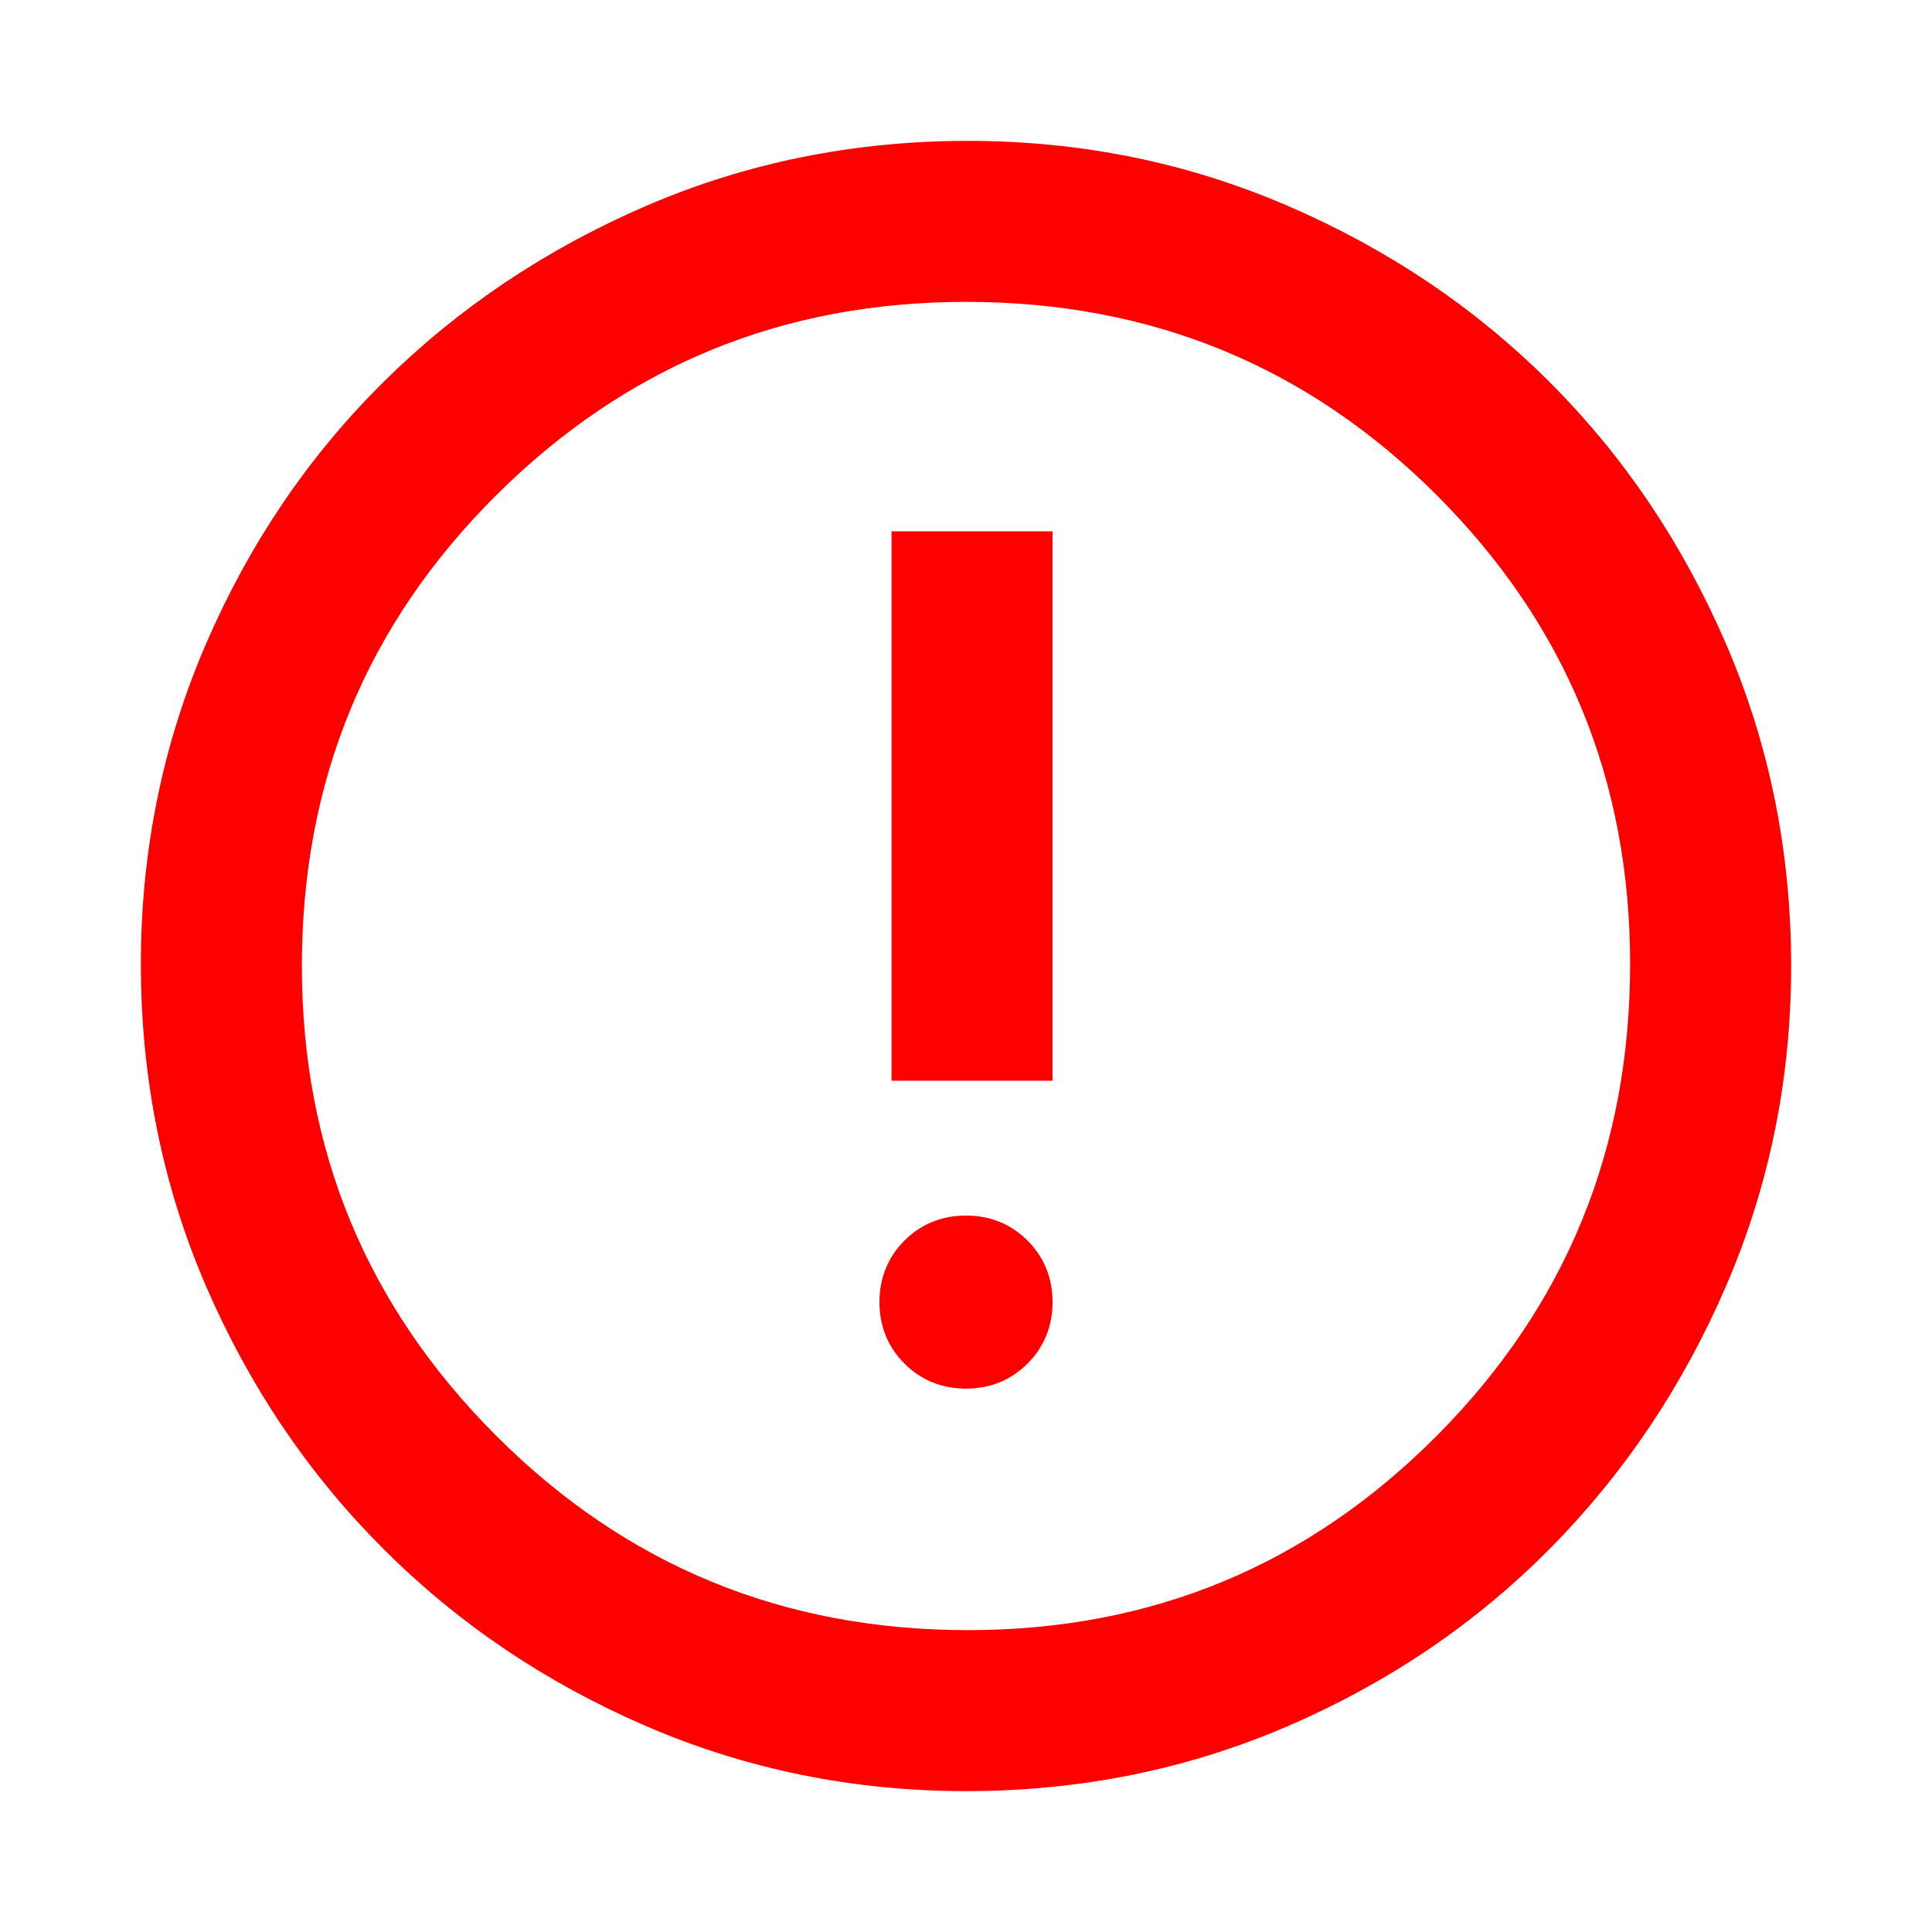
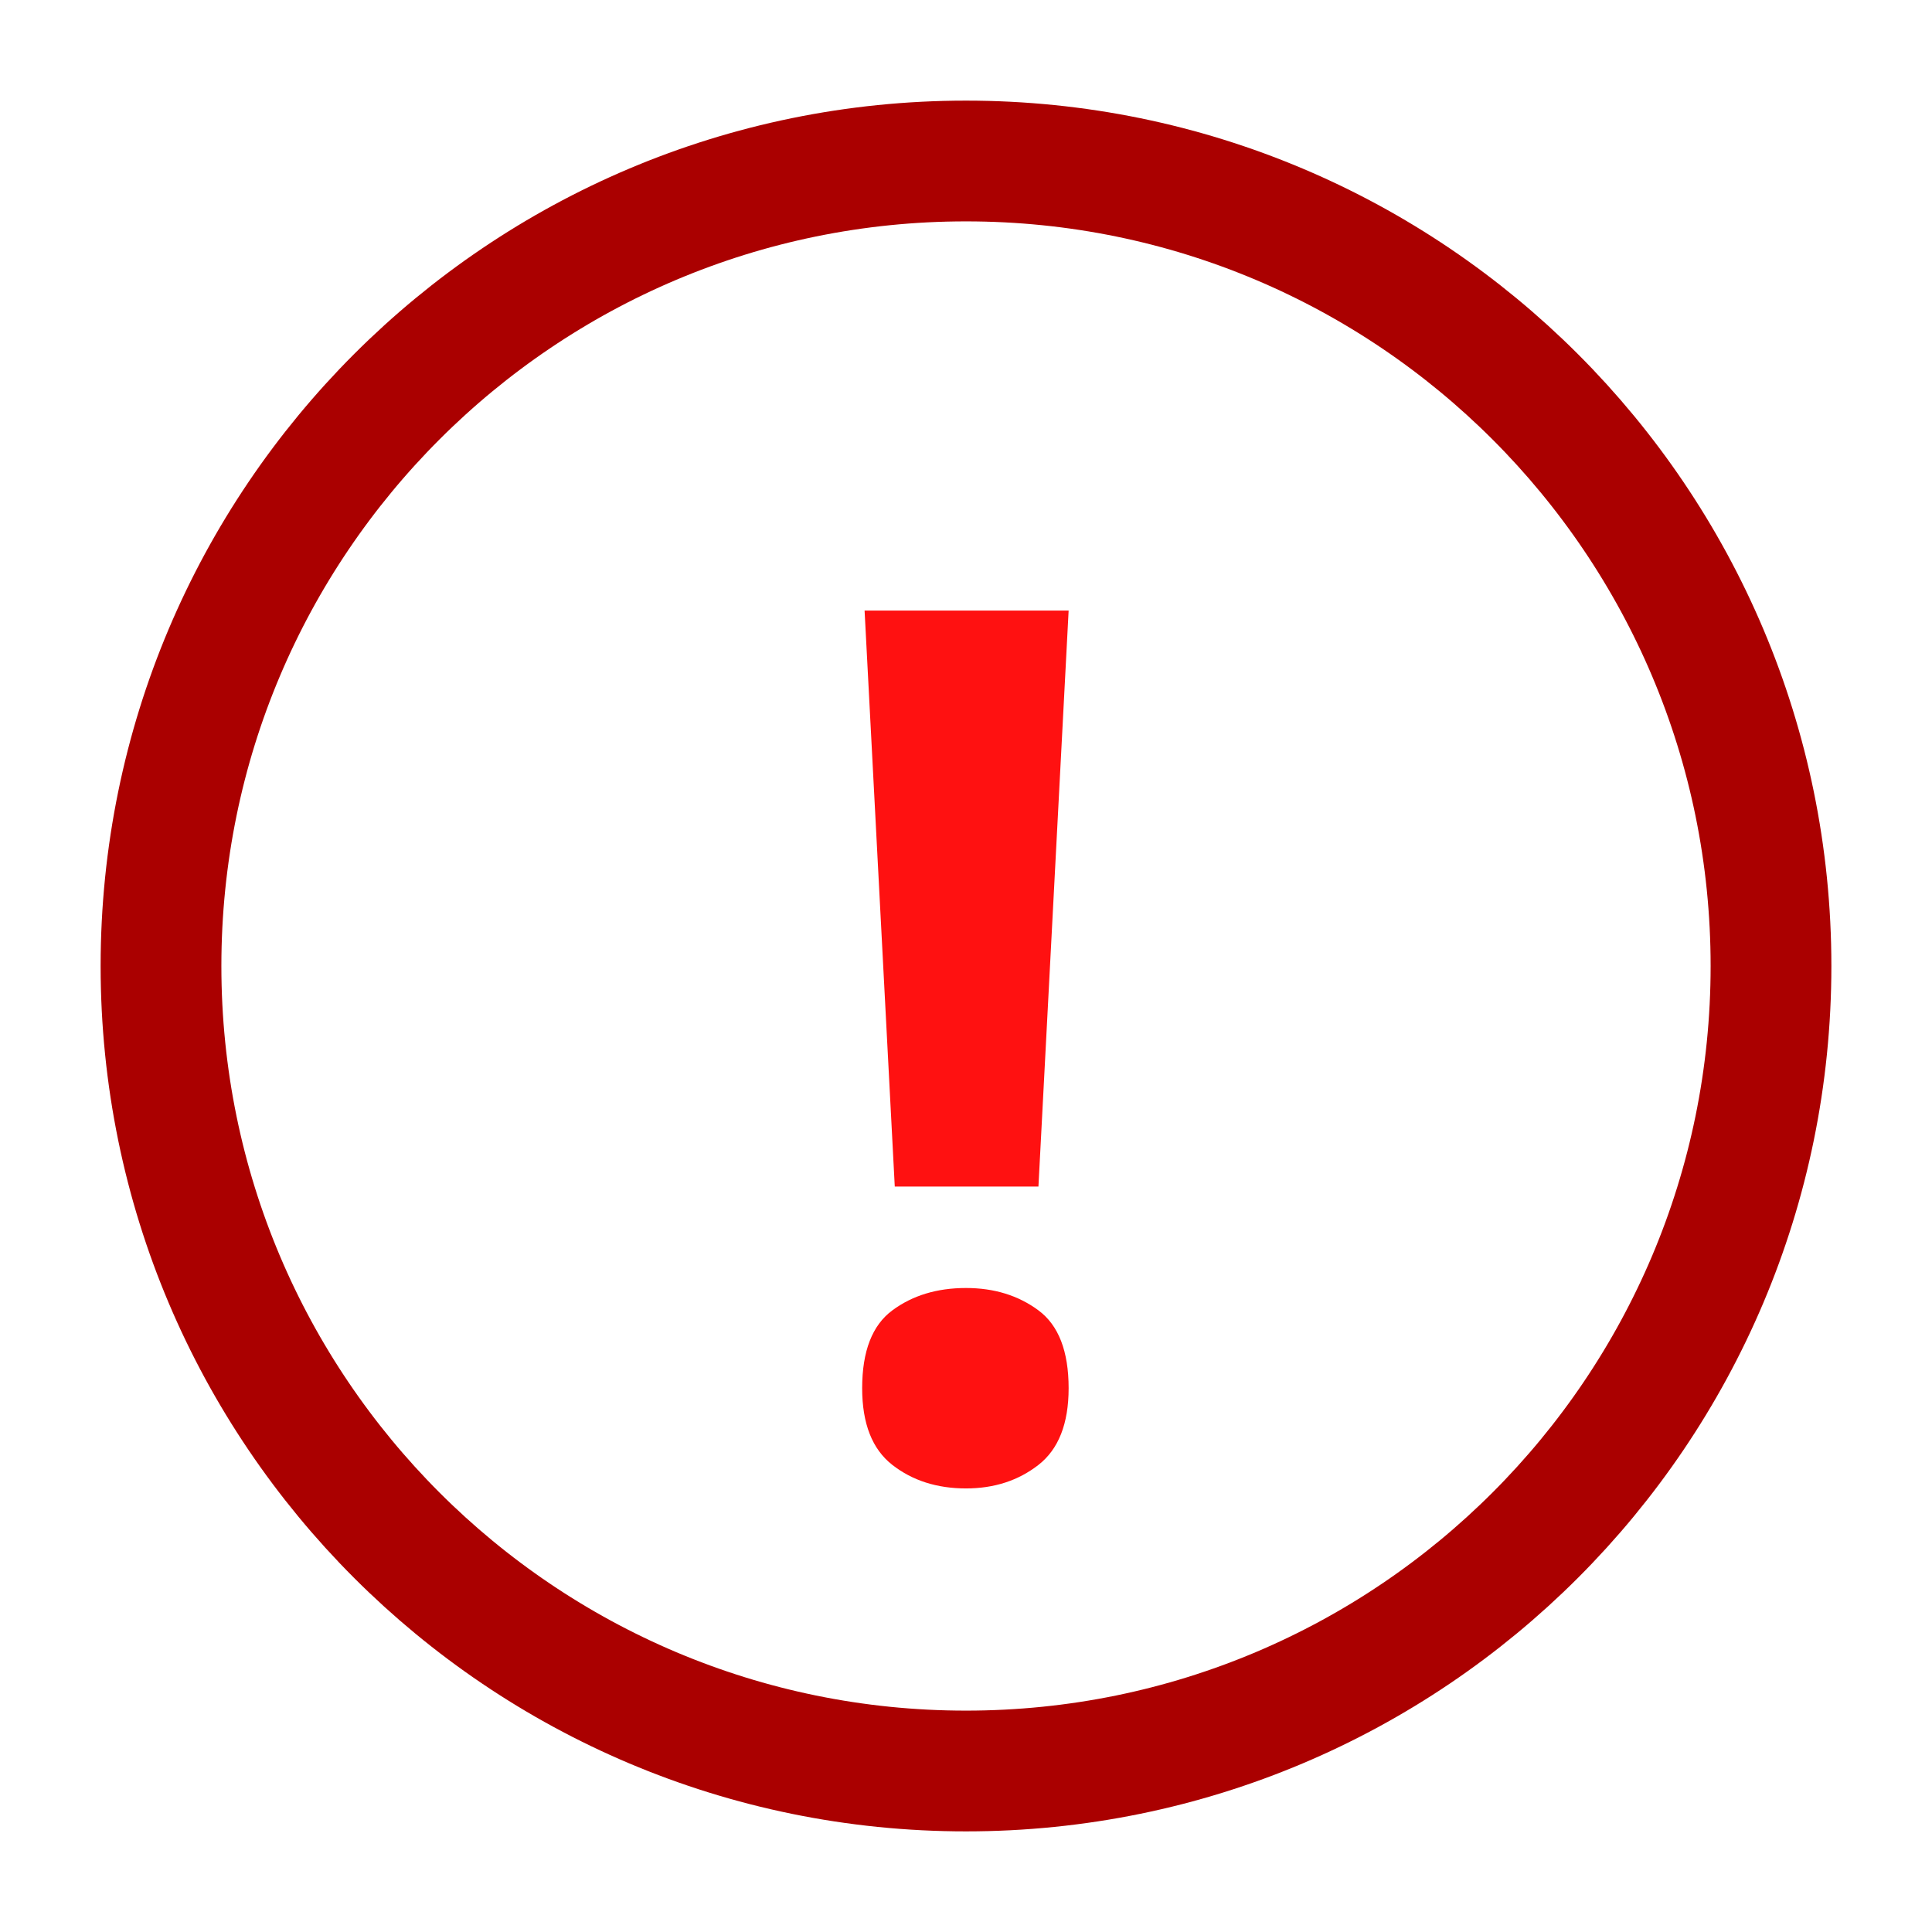
- <svg xmlns="http://www.w3.org/2000/svg" height="32" viewBox="0 0 48 48" width="32">
-   <path d="M24 34q.7 0 1.175-.475.475-.475.475-1.175 0-.7-.475-1.175Q24.7 30.7 24 30.7q-.7 0-1.175.475-.475.475-.475 1.175 0 .7.475 1.175Q23.3 34 24 34Zm-1.35-7.65h3V13.7h-3ZM24 44q-4.1 0-7.75-1.575-3.65-1.575-6.375-4.3-2.725-2.725-4.3-6.375Q4 28.1 4 23.95q0-4.1 1.575-7.75 1.575-3.65 4.3-6.35 2.725-2.7 6.375-4.275Q19.9 4 24.05 4q4.1 0 7.75 1.575 3.65 1.575 6.35 4.275 2.7 2.7 4.275 6.35Q44 19.85 44 24q0 4.1-1.575 7.75-1.575 3.65-4.275 6.375t-6.35 4.3Q28.15 44 24 44Zm.05-3q7.05 0 12-4.975T41 23.95q0-7.05-4.95-12T24 7q-7.05 0-12.025 4.95Q7 16.9 7 24q0 7.05 4.975 12.025Q16.95 41 24.05 41ZM24 24Z" fill="red" stroke="red" />
+ <svg xmlns="http://www.w3.org/2000/svg" height="32" viewBox="0 0 960 960" width="32">
+   <style>
+     .colour1 { stroke: #aa0000; }
+     .colour2 { fill: #ff1111; }
+     text.large { font: bold 600px sans-serif; }
+   </style>
+   <circle class="colour1" cx="480" cy="480" fill-opacity="0.0" r="400" stroke-width="60" />
+   <text class="large colour2" dominant-baseline="middle" text-anchor="middle" x="480" y="520">!</text>
</svg>
